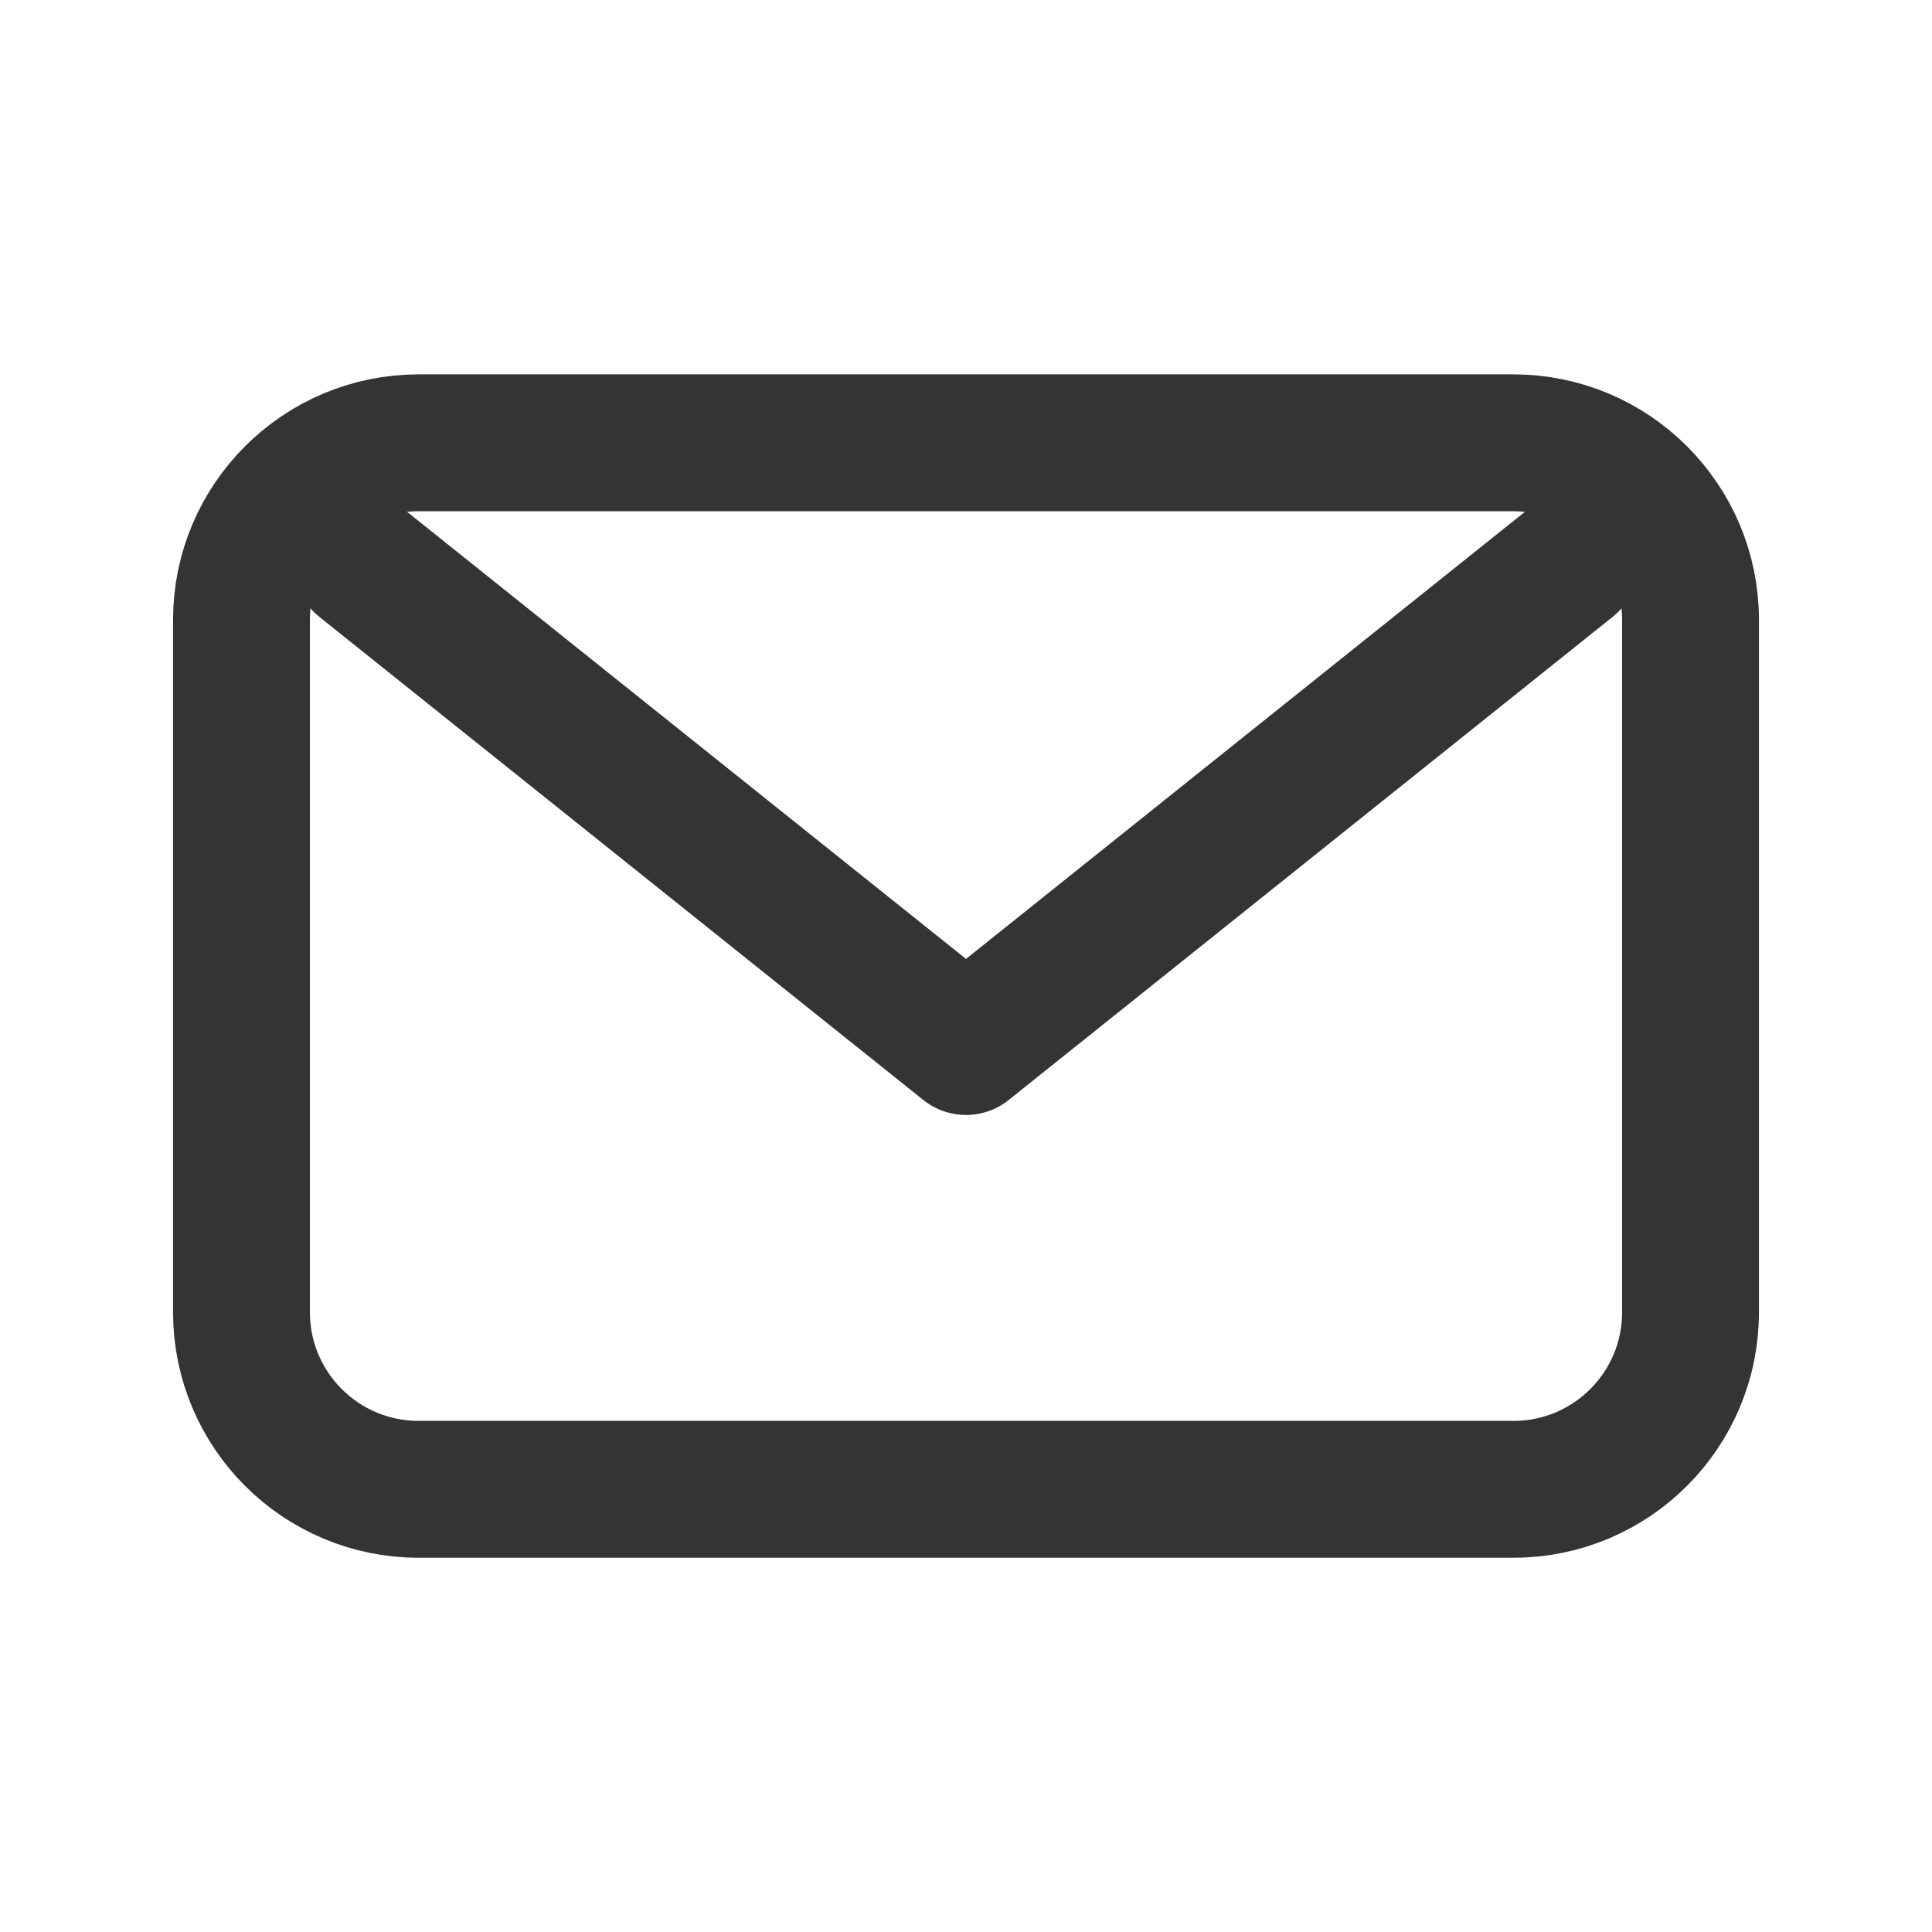
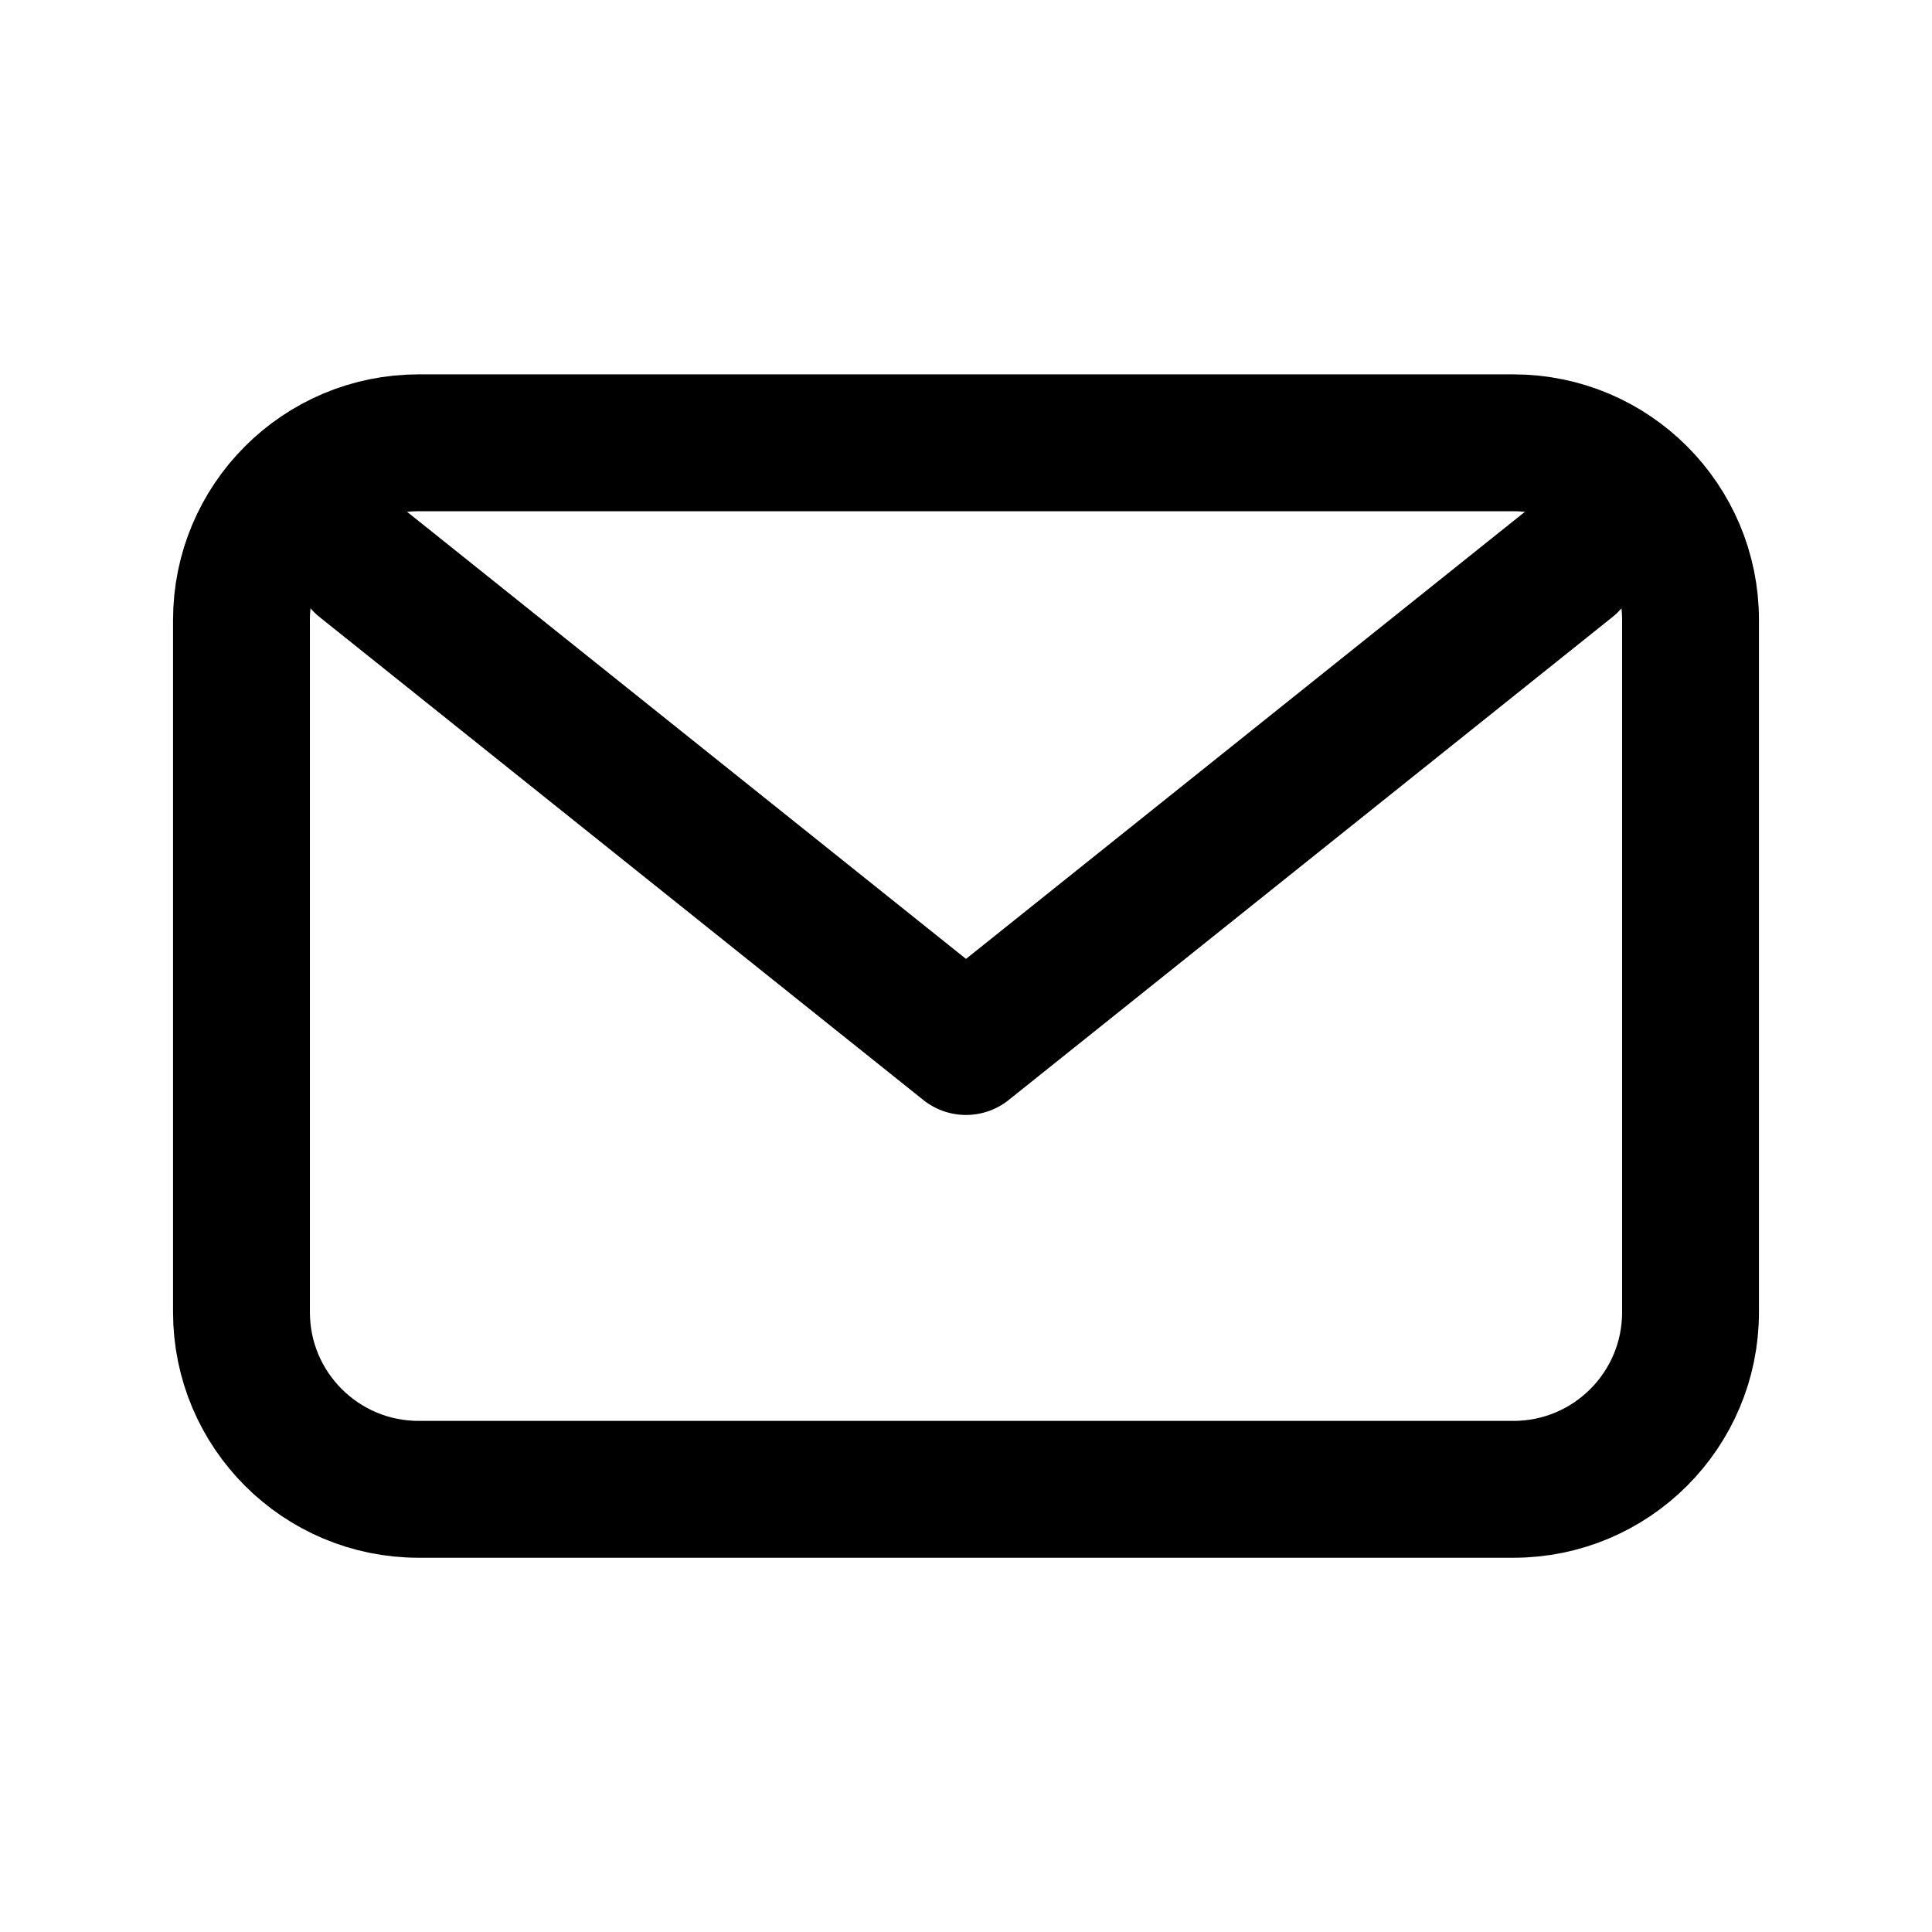
<svg xmlns="http://www.w3.org/2000/svg" preserveAspectRatio="none" overflow="visible" style="display: block;" width="16.842" height="16.842" viewBox="0 0 16.842 16.842" fill="none">
  <g id="SVG">
-     <path id="Vector" d="M13.193 3.86H3.649C2.797 3.86 2.105 4.552 2.105 5.404V11.439C2.105 12.292 2.797 12.983 3.649 12.983H13.193C14.046 12.983 14.737 12.292 14.737 11.439V5.404C14.737 4.552 14.046 3.86 13.193 3.86Z" stroke="#343432" stroke-width="1.193" stroke-linecap="round" stroke-linejoin="round" />
-     <path id="Vector_2" d="M3.158 4.913L8.421 9.123L13.684 4.913" stroke="#343432" stroke-width="1.193" stroke-linecap="round" stroke-linejoin="round" />
+     <path id="Vector" d="M13.193 3.86H3.649C2.797 3.86 2.105 4.552 2.105 5.404V11.439C2.105 12.292 2.797 12.983 3.649 12.983H13.193C14.046 12.983 14.737 12.292 14.737 11.439V5.404C14.737 4.552 14.046 3.86 13.193 3.86Z" stroke="#000000" stroke-width="1.193" stroke-linecap="round" stroke-linejoin="round" />
+     <path id="Vector_2" d="M3.158 4.913L8.421 9.123L13.684 4.913" stroke="#000000" stroke-width="1.193" stroke-linecap="round" stroke-linejoin="round" />
  </g>
</svg>
